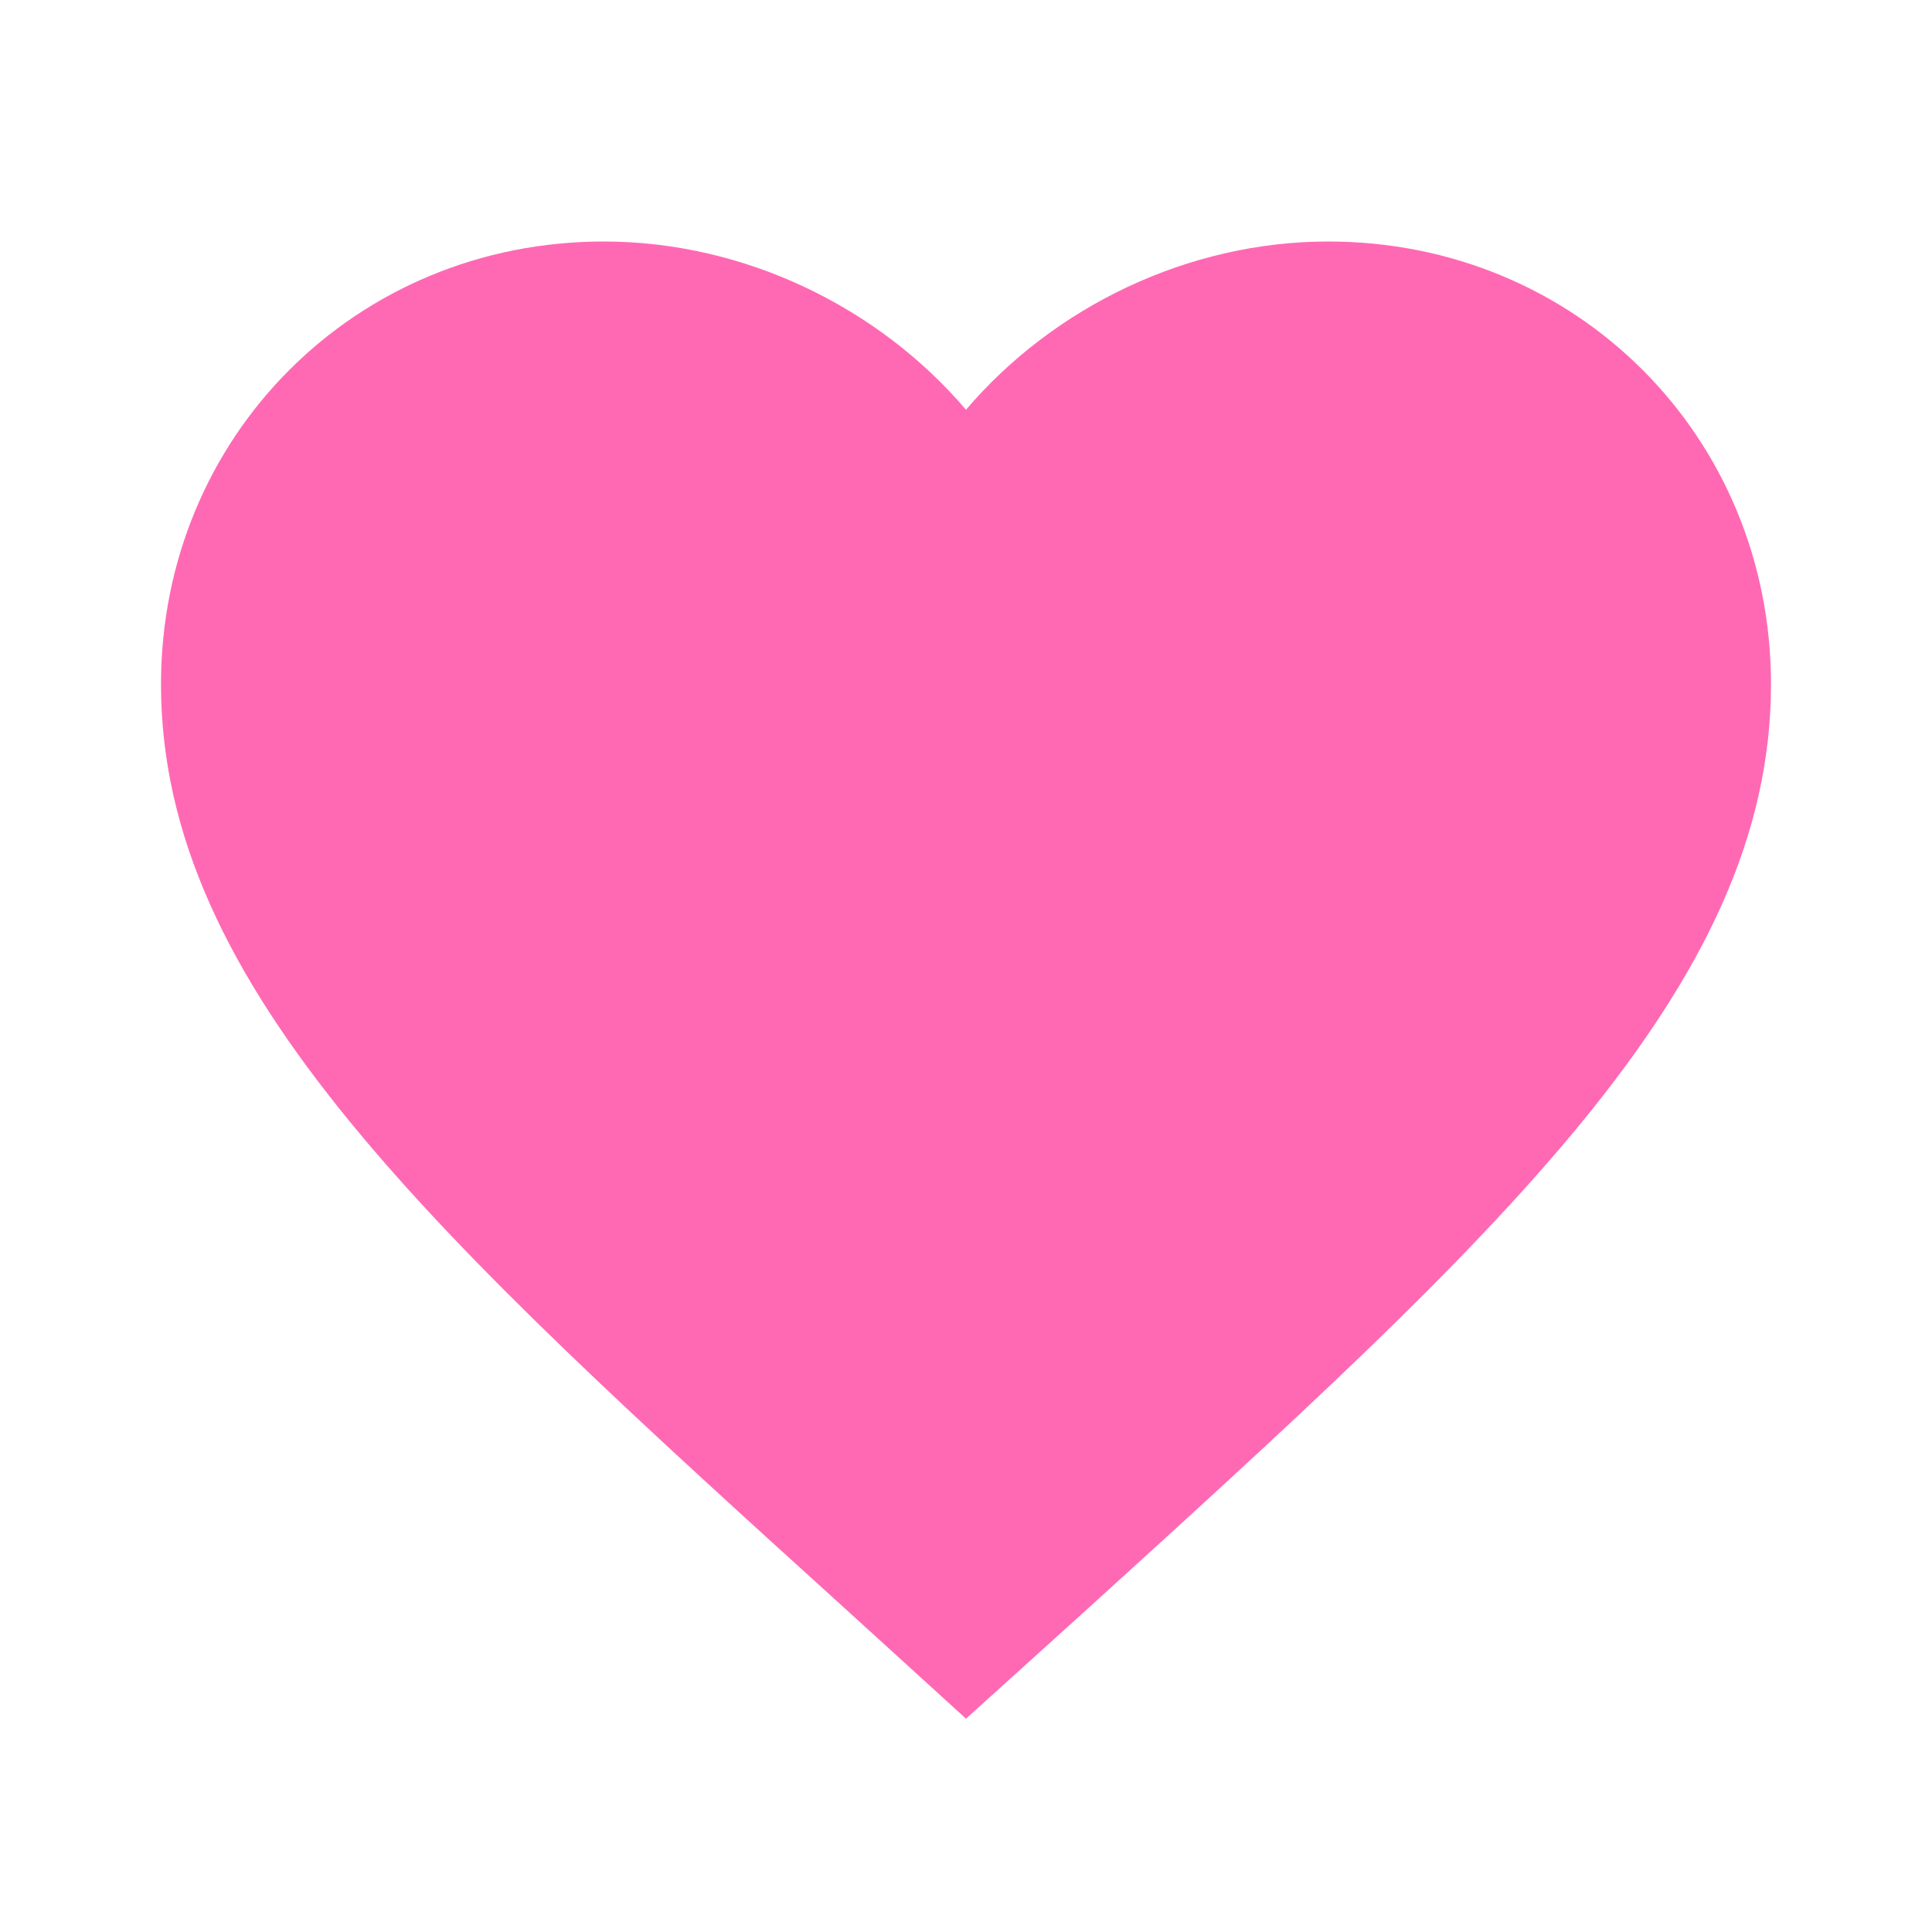
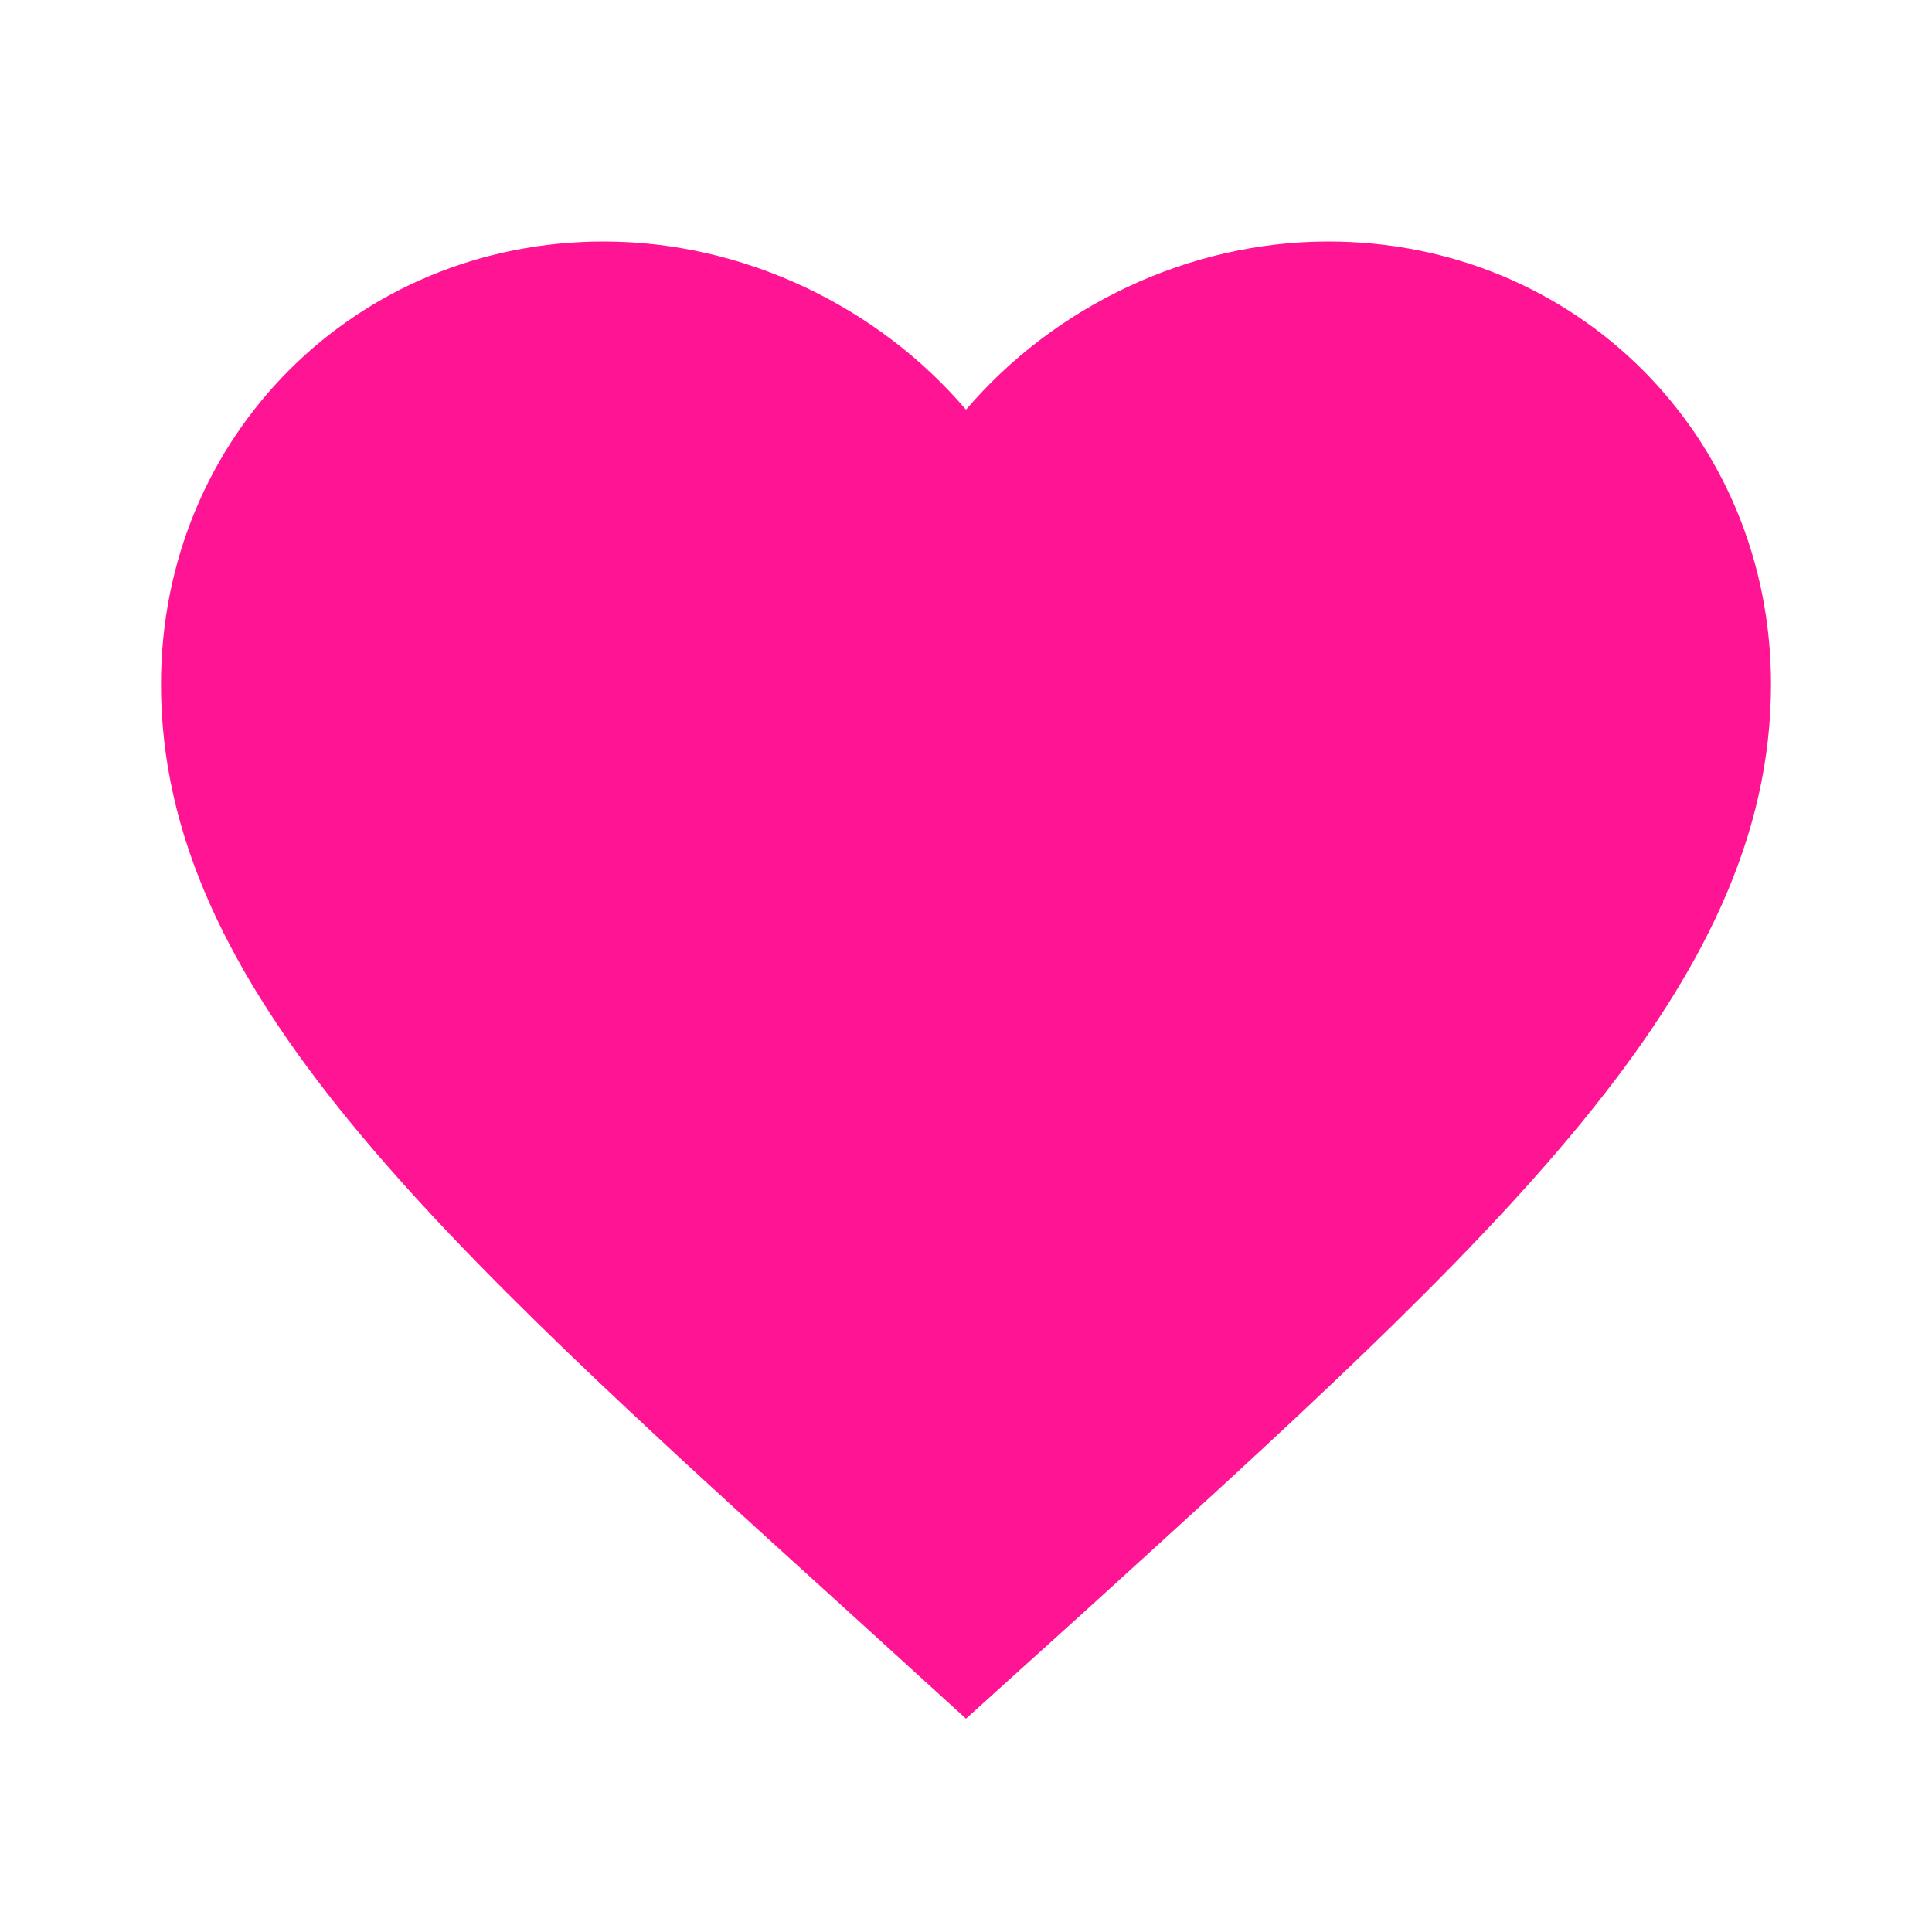
- <svg xmlns="http://www.w3.org/2000/svg" viewBox="0 0 24 24" width="24" height="24" fill="#FF69B4">
+ <svg xmlns="http://www.w3.org/2000/svg" viewBox="0 0 24 24" fill="#FF1493" stroke="none">
  <path d="M12 21.35l-1.45-1.32C5.4 15.36 2 12.28 2 8.5 2 5.42 4.42 3 7.5 3c1.74 0 3.41.81 4.5 2.09C13.09 3.81 14.76 3 16.5 3 19.58 3 22 5.42 22 8.5c0 3.78-3.4 6.86-8.55 11.54L12 21.35z" />
</svg>
